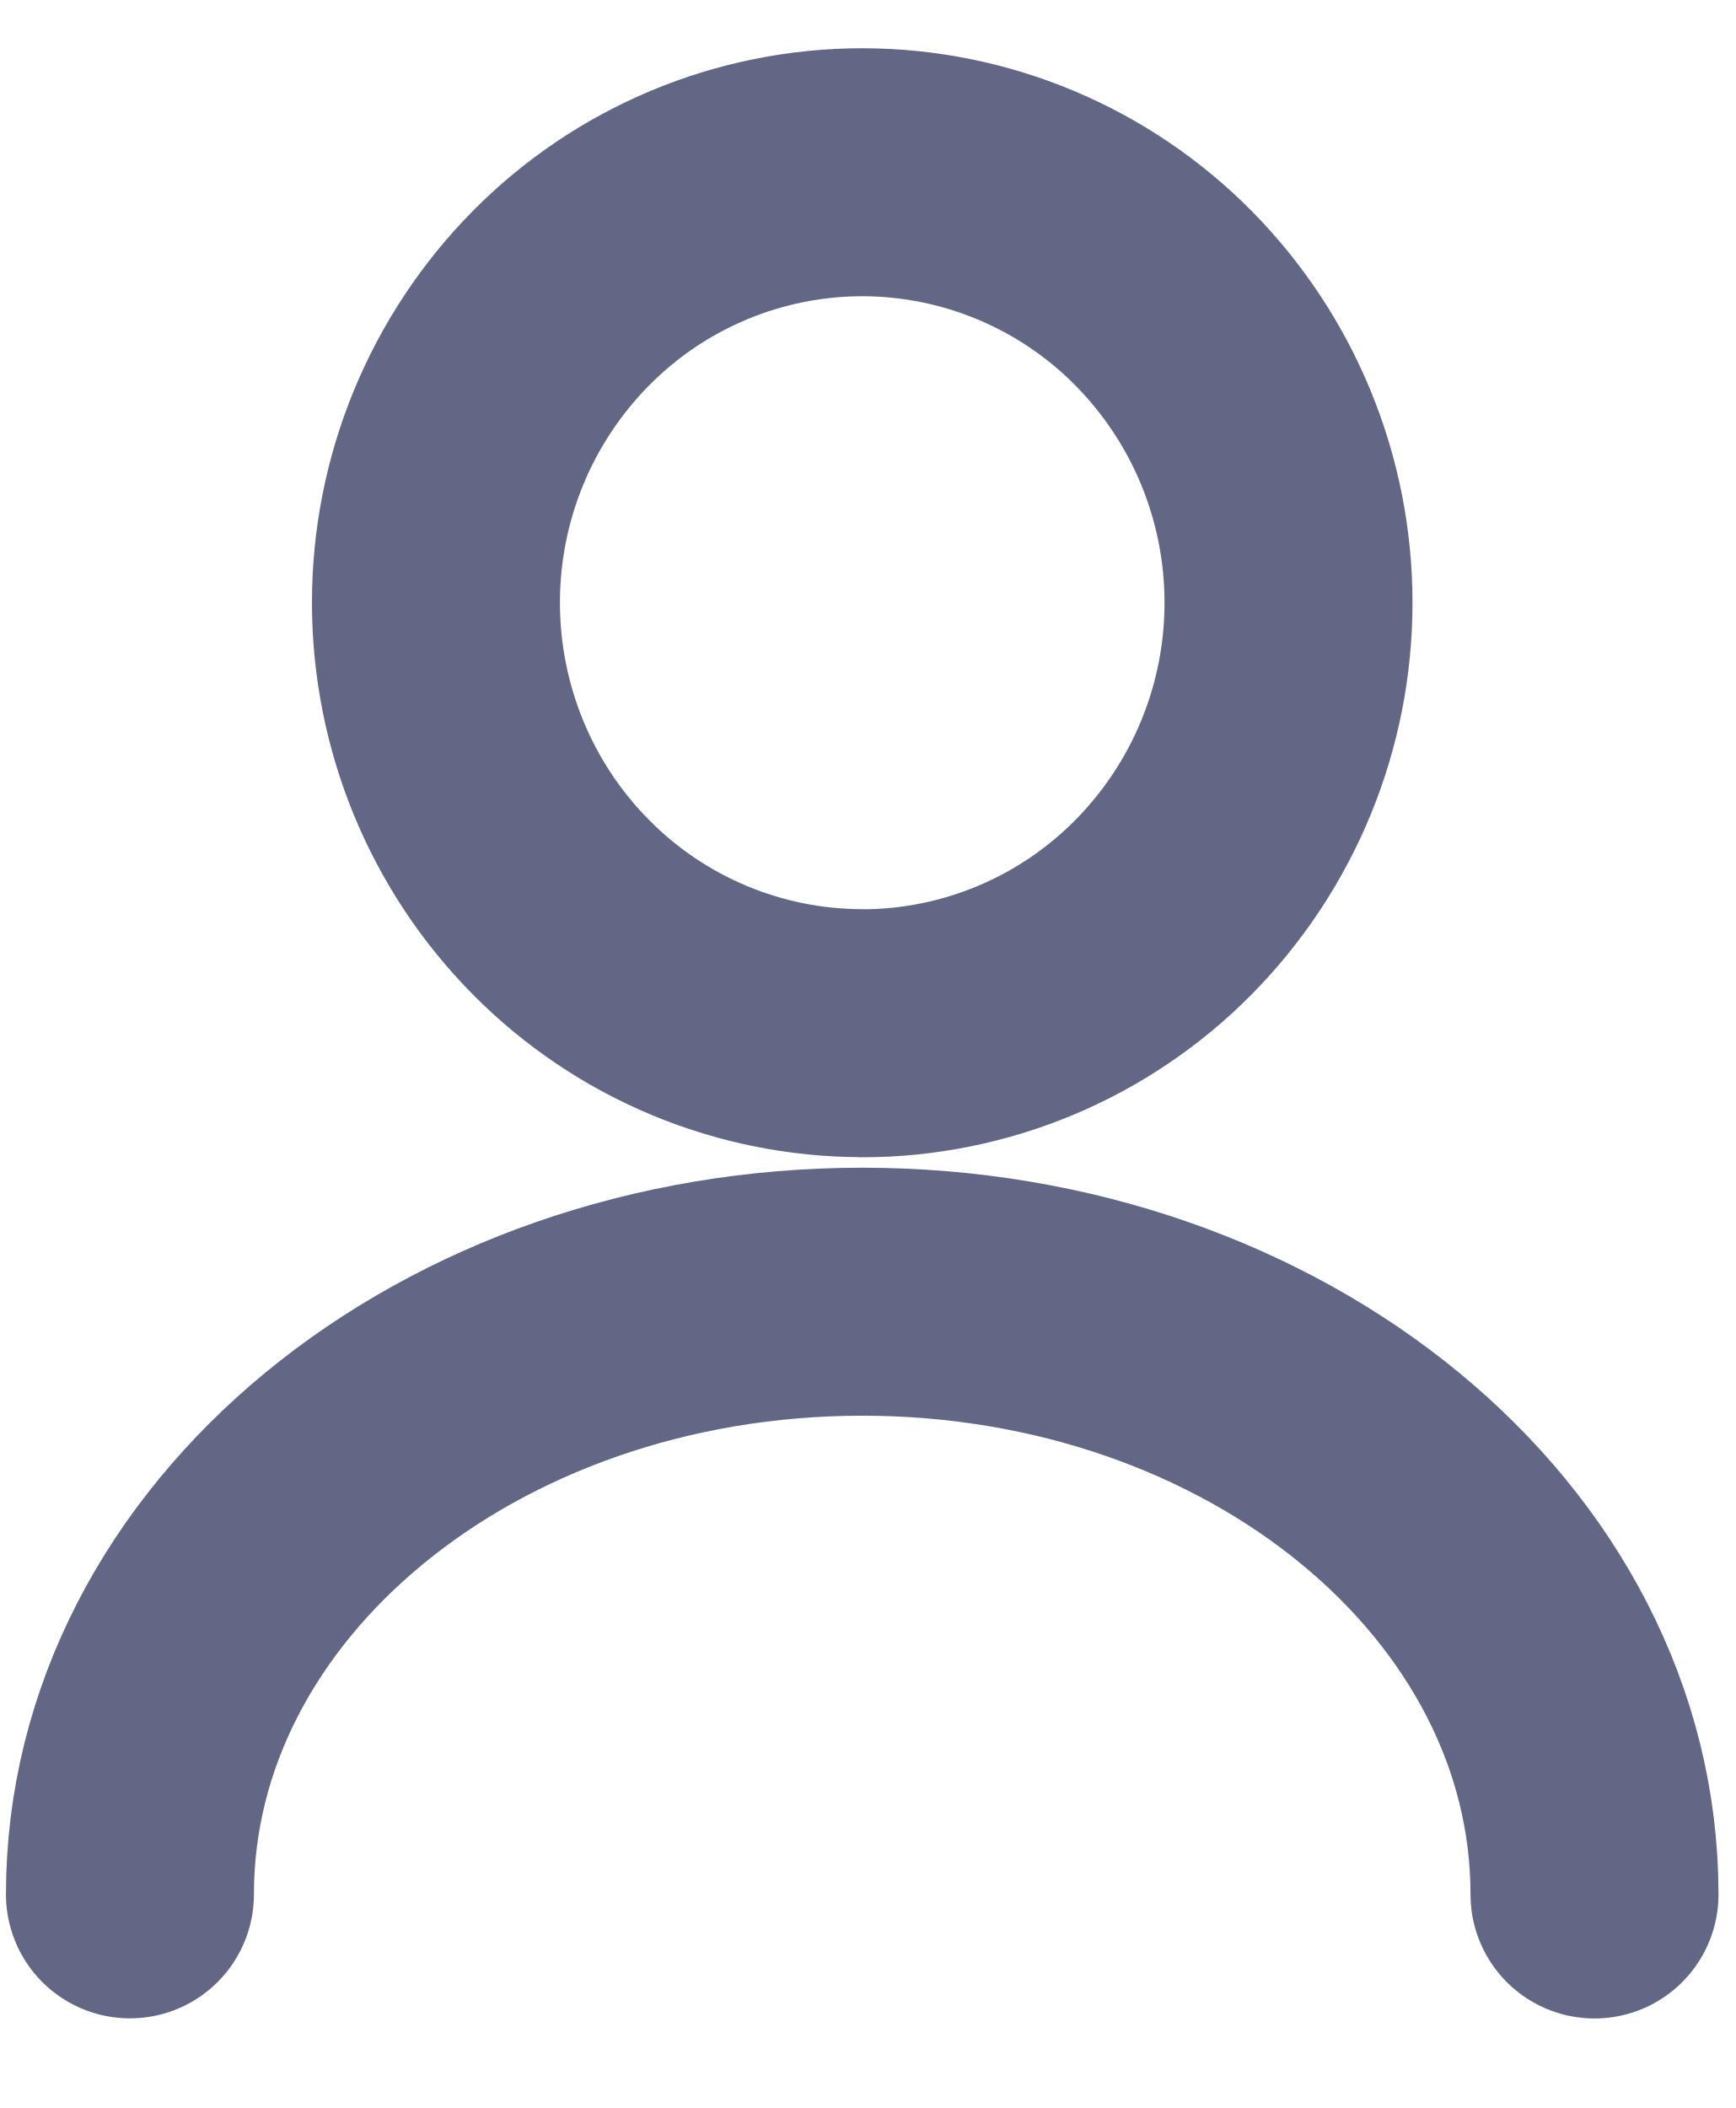
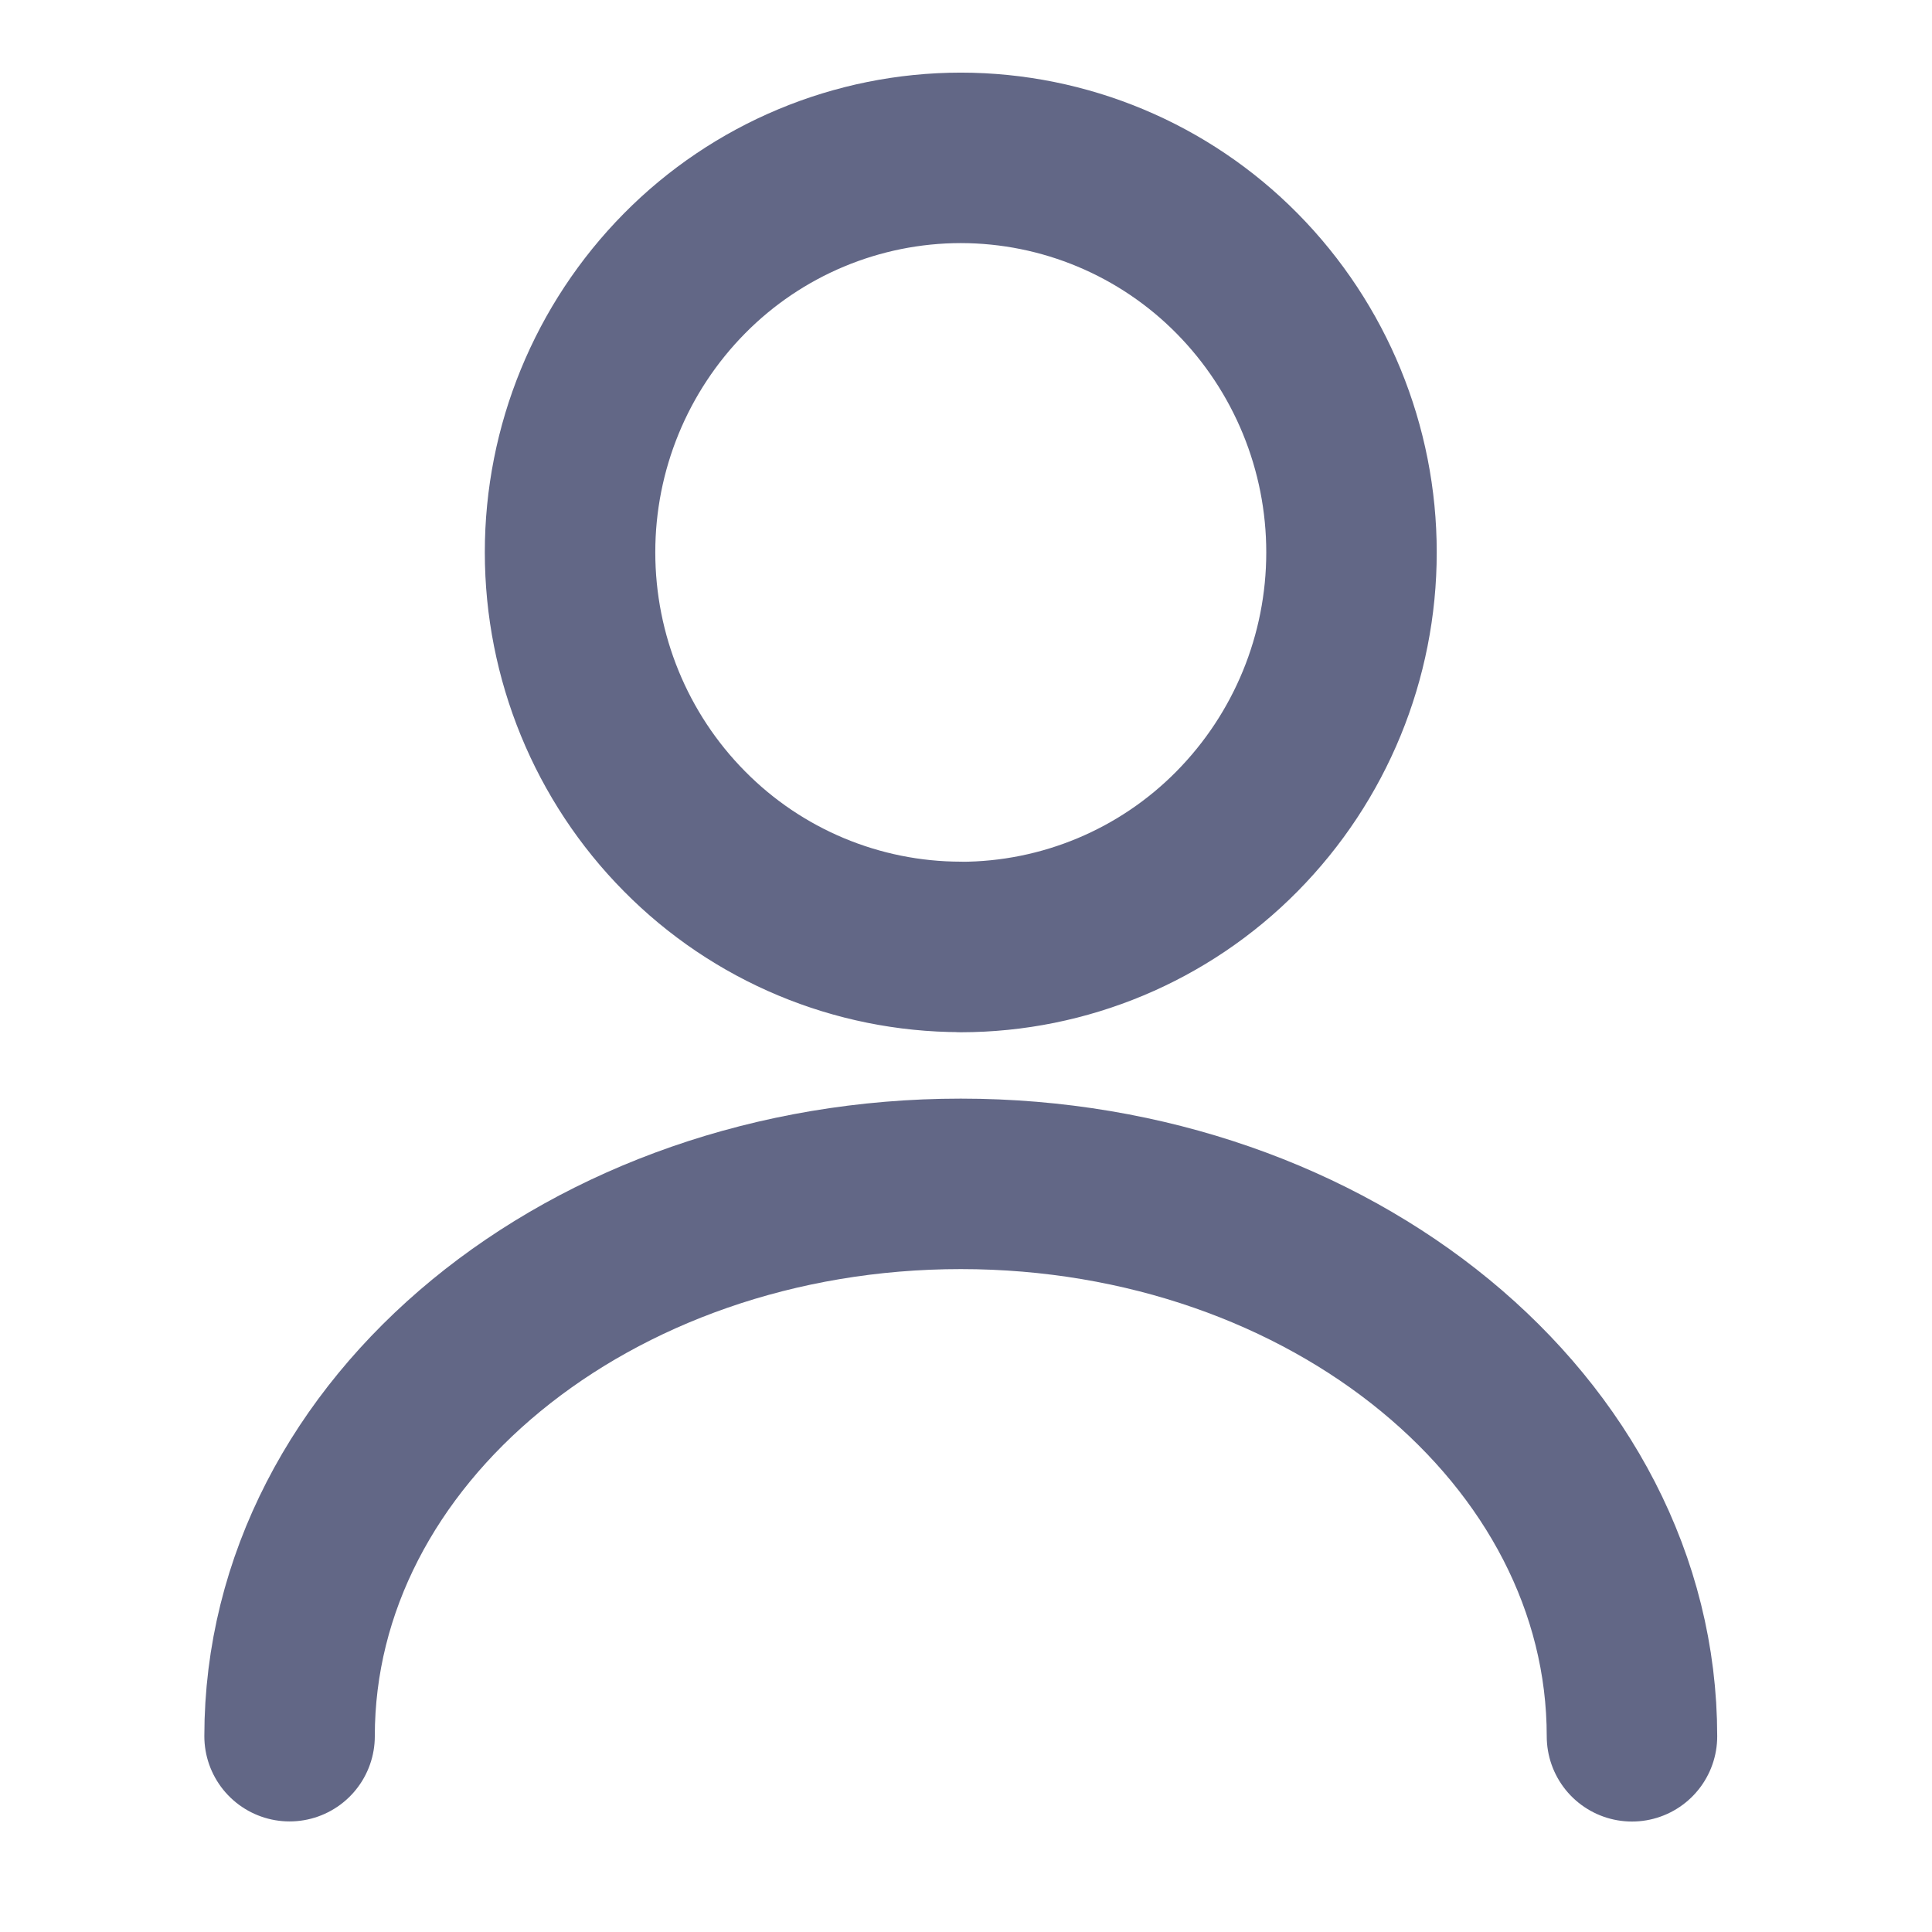
- <svg xmlns="http://www.w3.org/2000/svg" width="14" height="17" fill="none" viewBox="0 0 14 17">
-   <path stroke="#626786" stroke-linecap="round" stroke-linejoin="round" stroke-width="2" d="M12.86 15.278c0-2.688-2.647-4.861-5.906-4.861-3.26 0-5.906 2.173-5.906 4.86m5.906-6.944a3.42 3.42 0 0 0 2.43-1.017 3.49 3.49 0 0 0 1.008-2.455 3.49 3.49 0 0 0-1.007-2.455 3.42 3.42 0 0 0-2.431-1.017 3.42 3.42 0 0 0-2.431 1.017A3.49 3.49 0 0 0 3.516 4.86c0 .921.362 1.804 1.007 2.455a3.42 3.42 0 0 0 2.43 1.017z" />
+ <svg xmlns="http://www.w3.org/2000/svg" width="18" height="18" fill="none" viewBox="0 0 14 17">
+   <path stroke="#626786" stroke-linecap="round" stroke-linejoin="round" stroke-width="1.5" d="M12.86 15.278c0-2.688-2.647-4.861-5.906-4.861-3.26 0-5.906 2.173-5.906 4.86m5.906-6.944a3.42 3.42 0 0 0 2.43-1.017 3.49 3.49 0 0 0 1.008-2.455 3.49 3.49 0 0 0-1.007-2.455 3.42 3.42 0 0 0-2.431-1.017 3.42 3.42 0 0 0-2.431 1.017A3.49 3.49 0 0 0 3.516 4.86c0 .921.362 1.804 1.007 2.455a3.42 3.42 0 0 0 2.43 1.017z" />
</svg>
